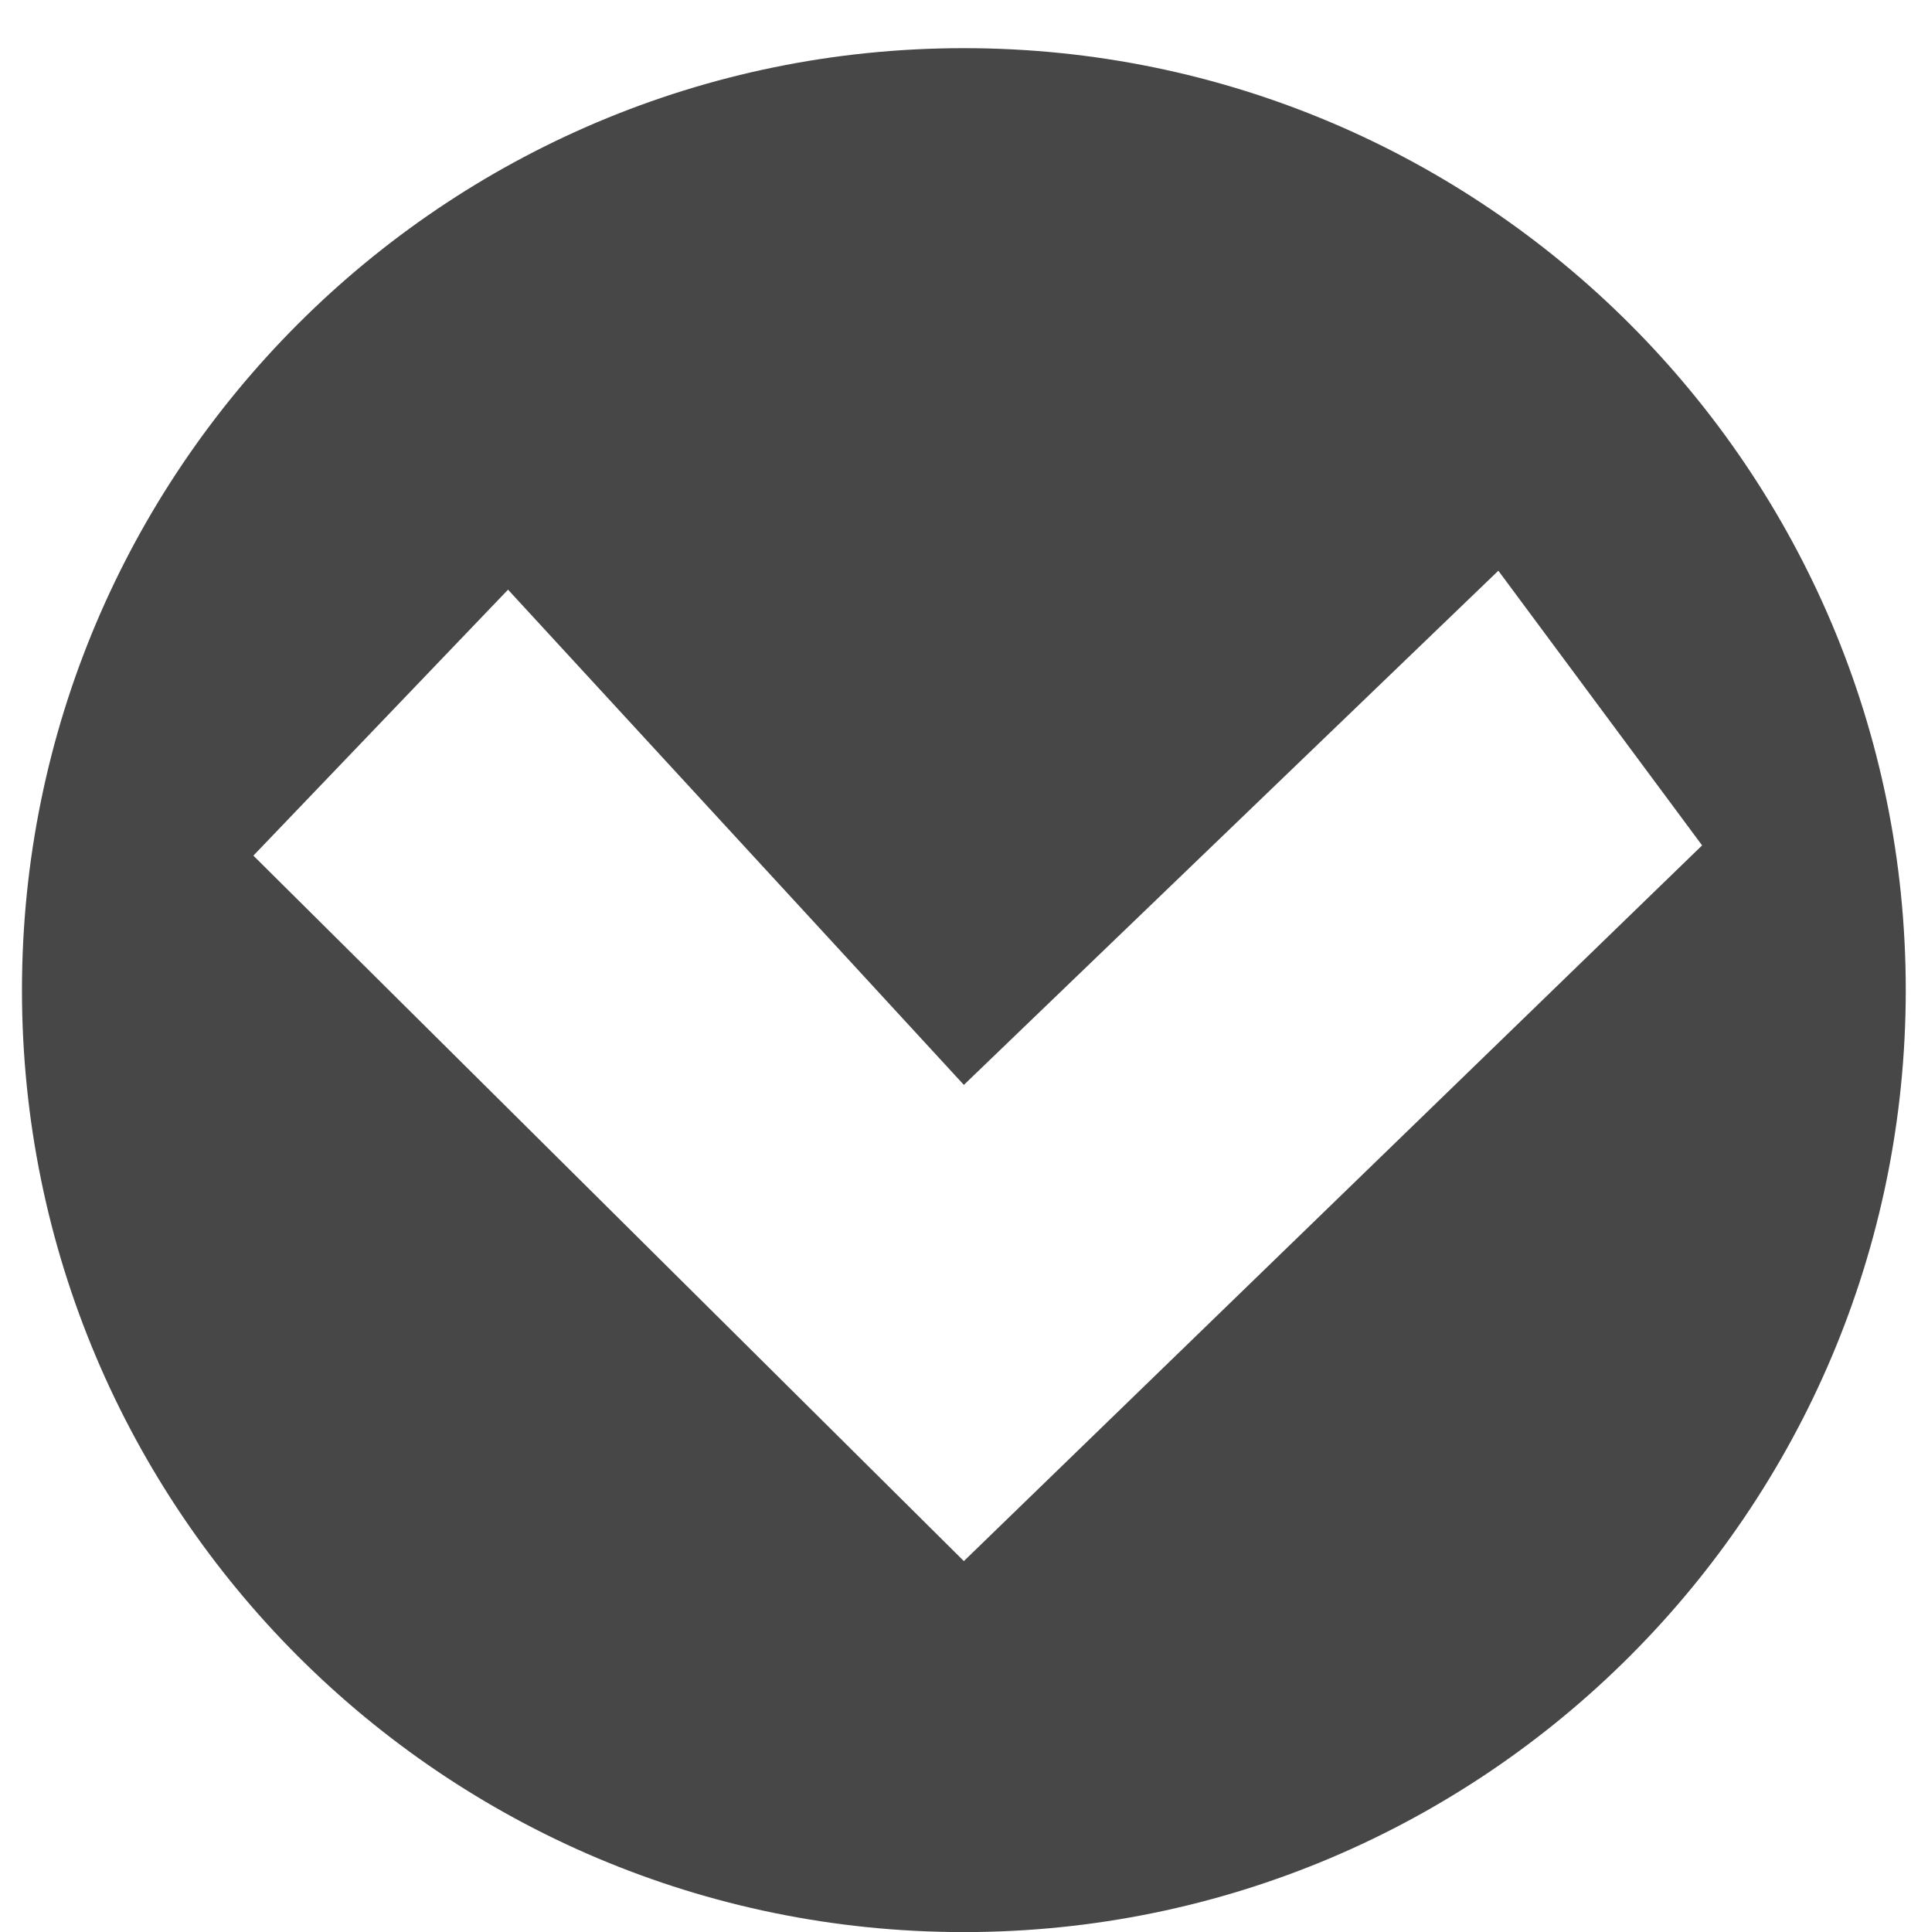
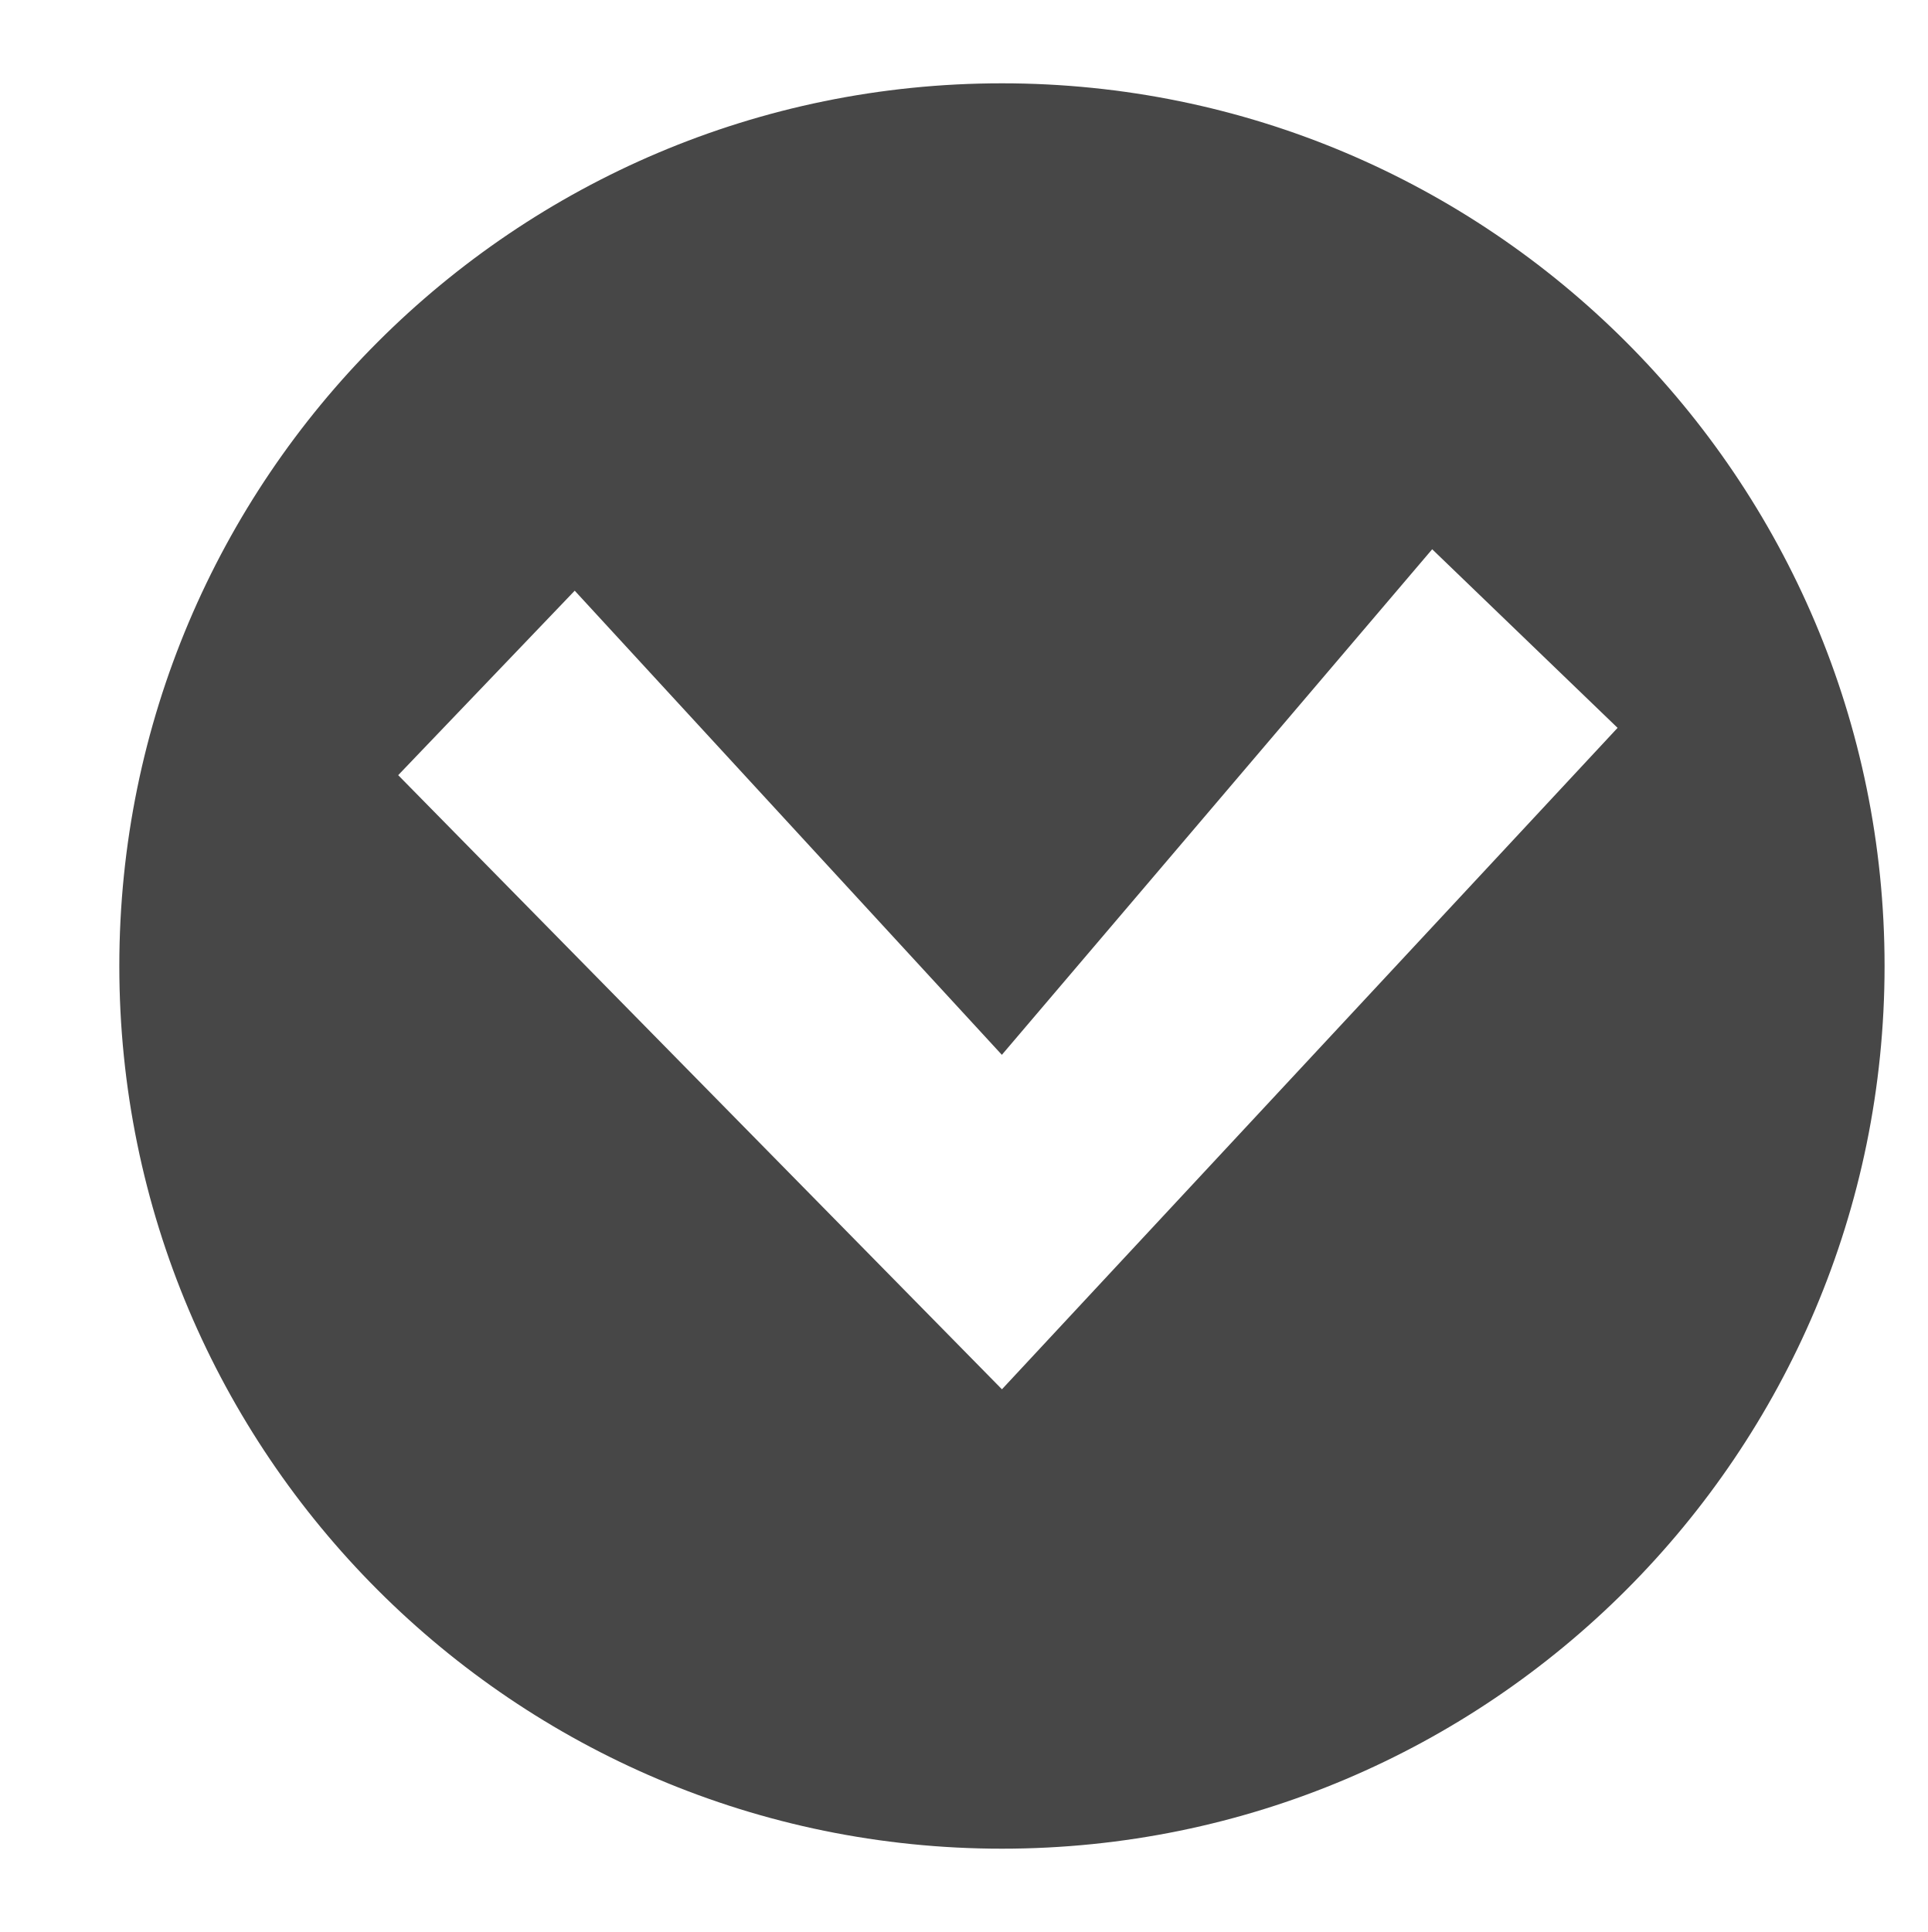
<svg xmlns="http://www.w3.org/2000/svg" version="1.1" id="Layer_1_1_" x="0px" y="0px" width="22.375px" height="22.424px" viewBox="1 165.125 22.375 22.424" enable-background="new 1 165.125 22.375 22.424" xml:space="preserve">
-   <path fill="#474747" d="M12.188,165.684c-6.038,0-10.933,4.896-10.933,10.933s4.895,10.933,10.933,10.933  c6.037,0,10.933-4.896,10.933-10.933S18.225,165.684,12.188,165.684z M12.188,183.244l-8.247-8.188l2.956-3.087l5.291,5.748  l6.204-5.968l2.365,3.188L12.188,183.244z" />
+   <path fill="#474747" d="M12.63,166.092c-5.658,0-10.245,4.588-10.245,10.245s4.587,10.245,10.245,10.245  c5.657,0,10.245-4.588,10.245-10.245S18.287,166.092,12.63,166.092z M12.63,181.25l-7.008-7.128l2.049-2.141l4.958,5.387  l4.995-5.868l2.152,2.073L12.63,181.25z" />
</svg>
